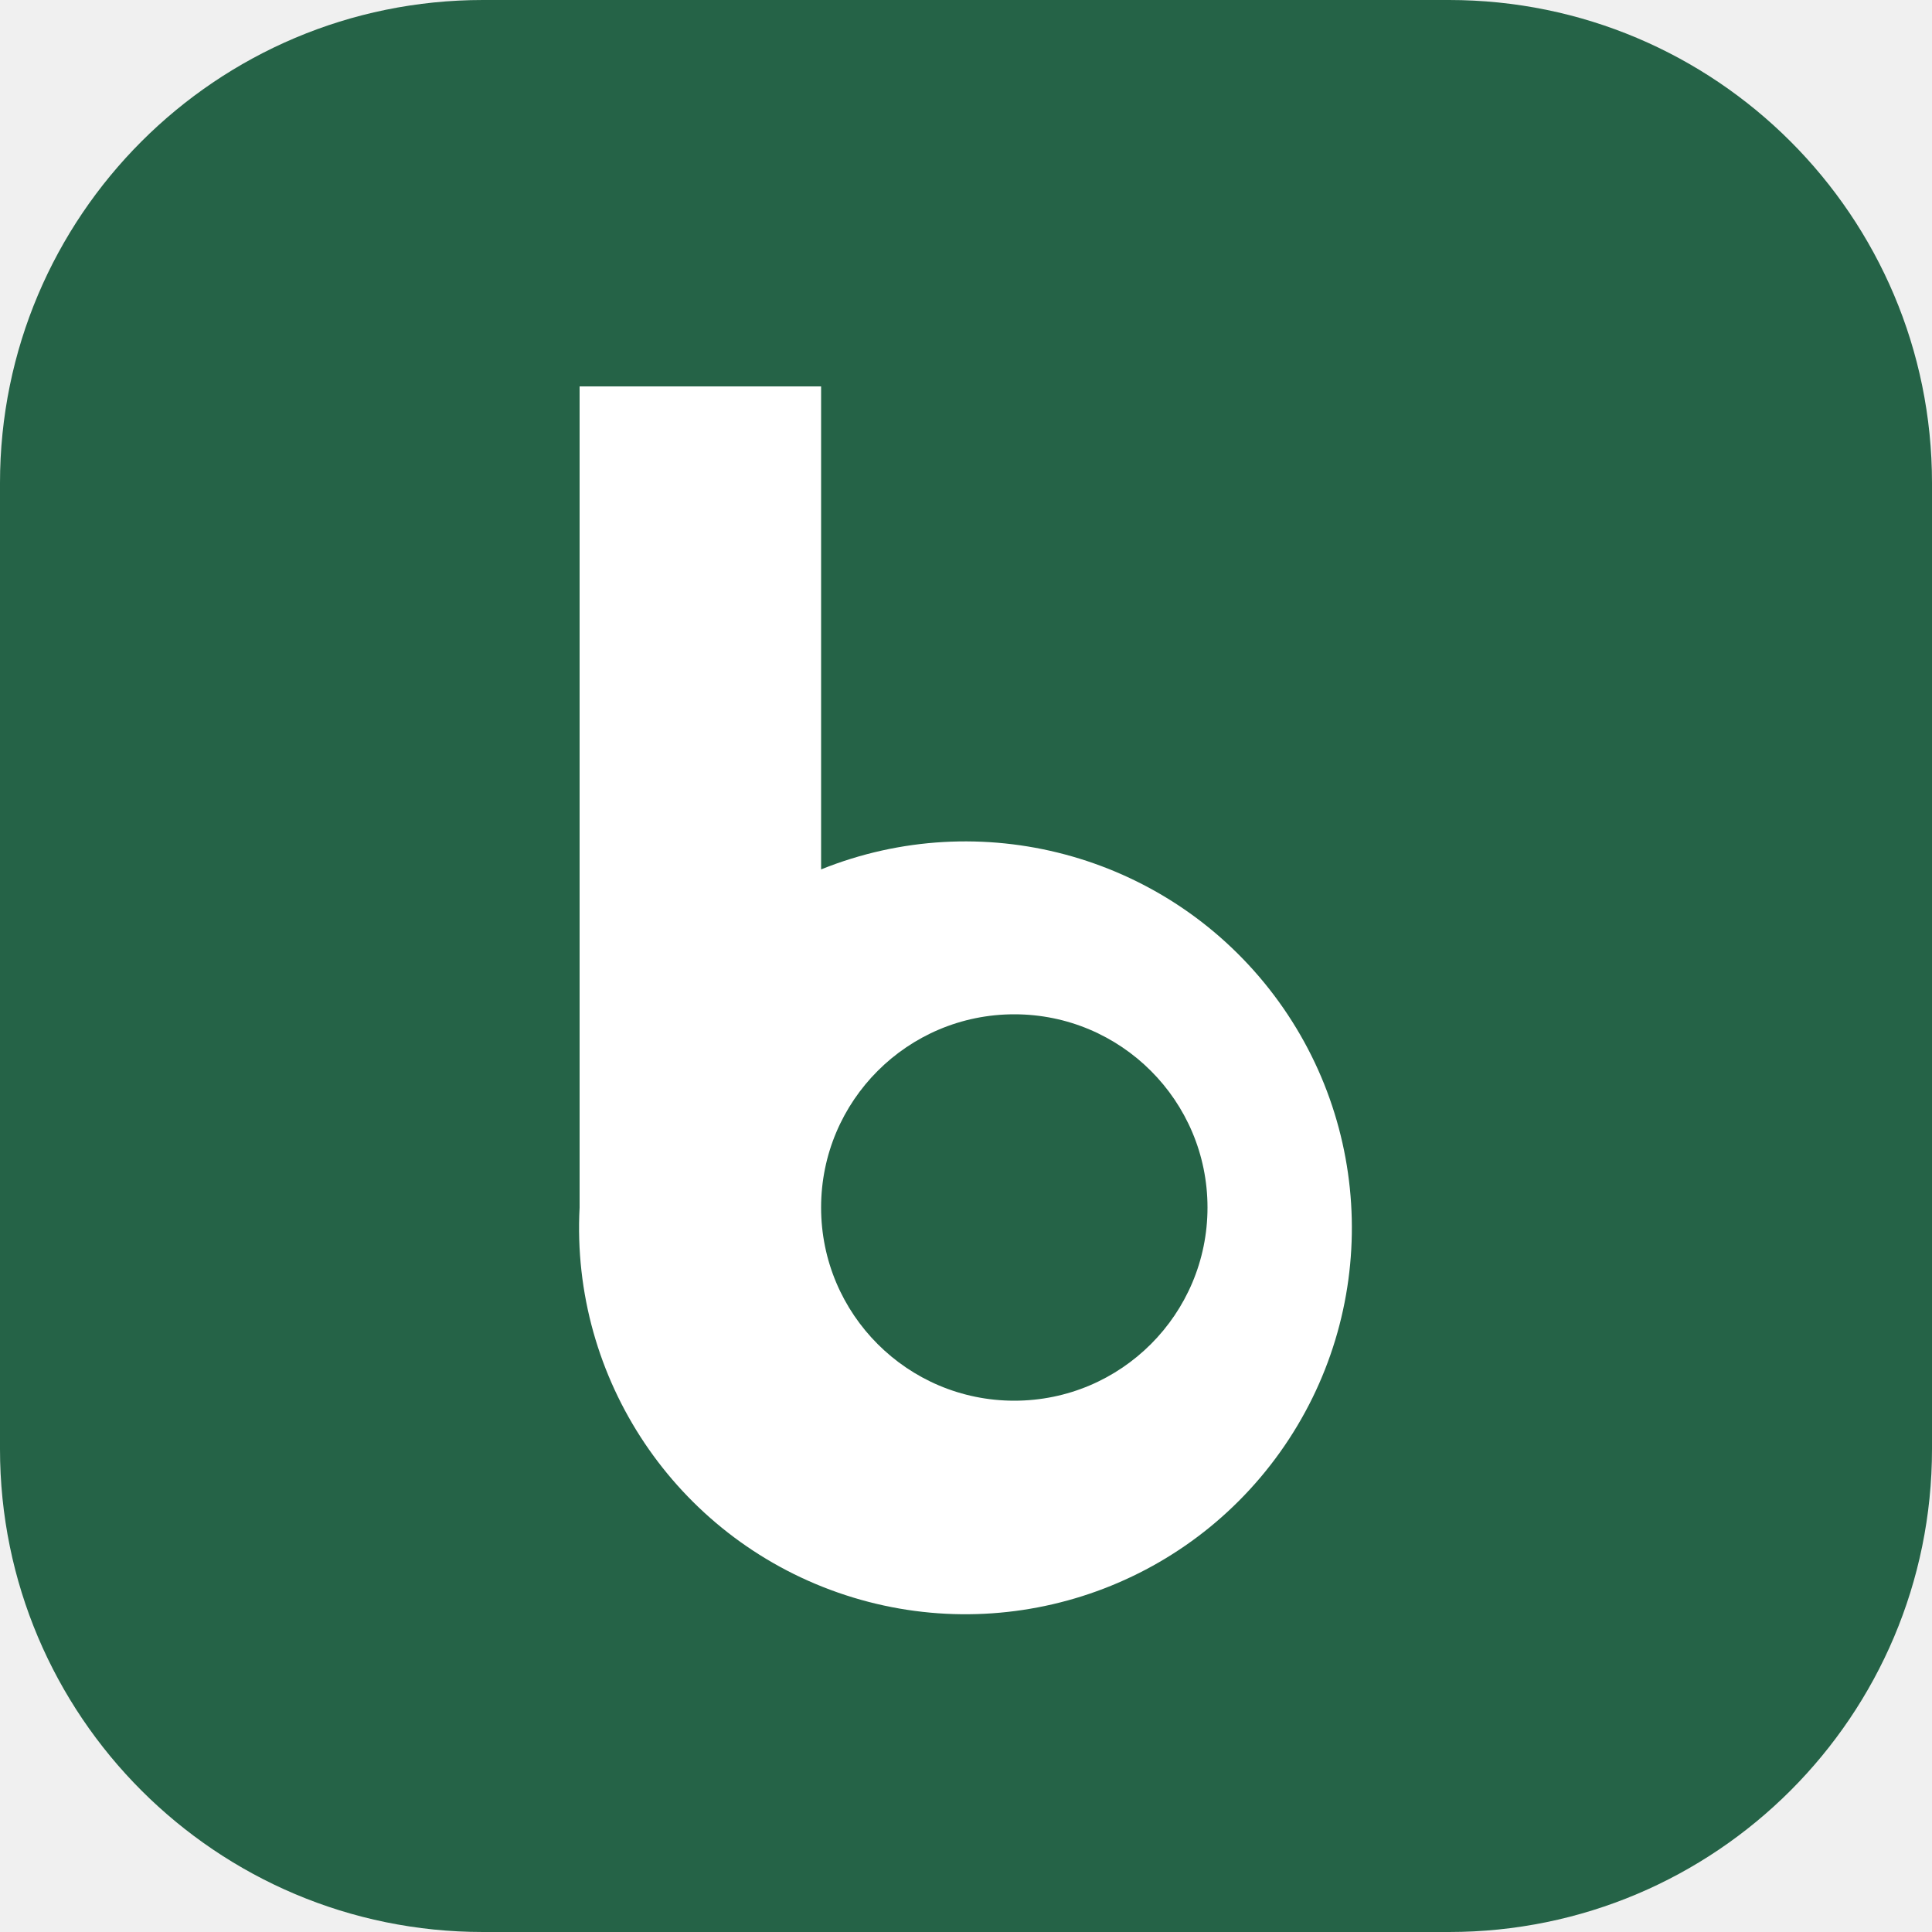
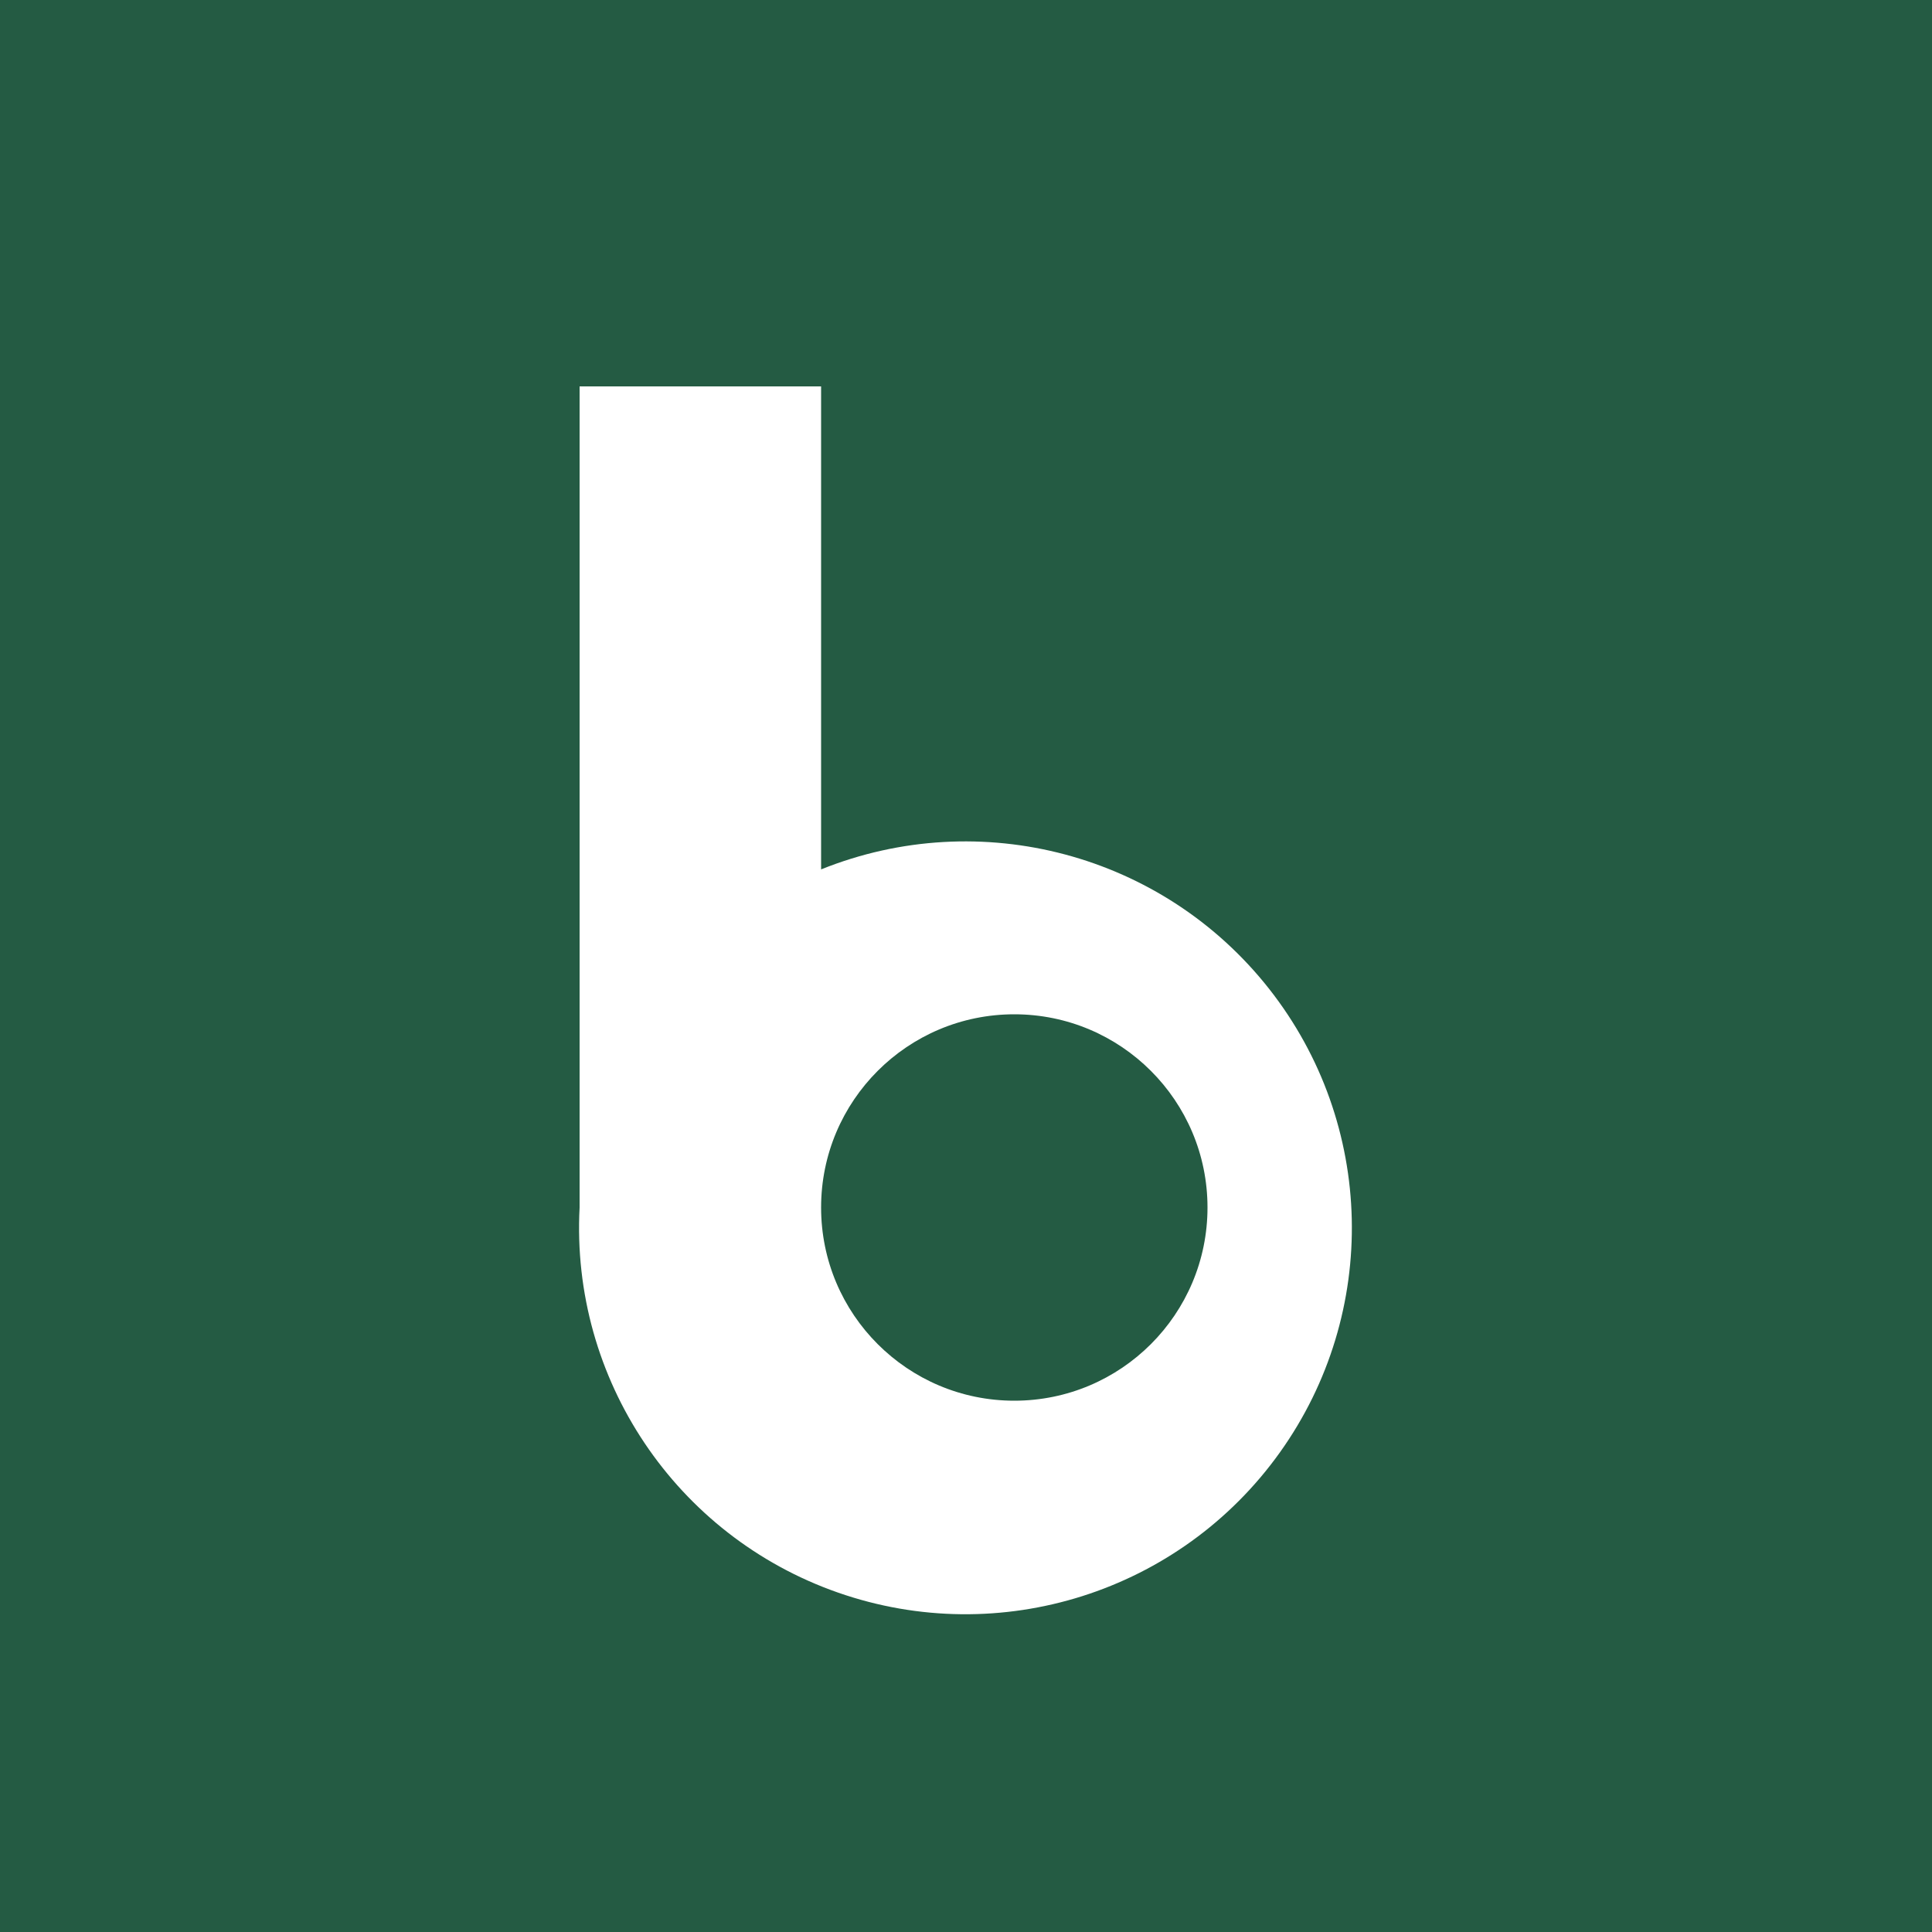
<svg xmlns="http://www.w3.org/2000/svg" viewBox="0 0 40 40">
-   <rect width="40" height="40" rx="10" fill="#256347" />
+   <rect width="40" height="40" fill="#245b43" />
  <path d="M12 8h5v10a8 8 0 1 1-5 7V8Zm5 17a4 4 0 1 0 8 0 4 4 0 0 0-8 0Z" fill="#fff" />
</svg>
